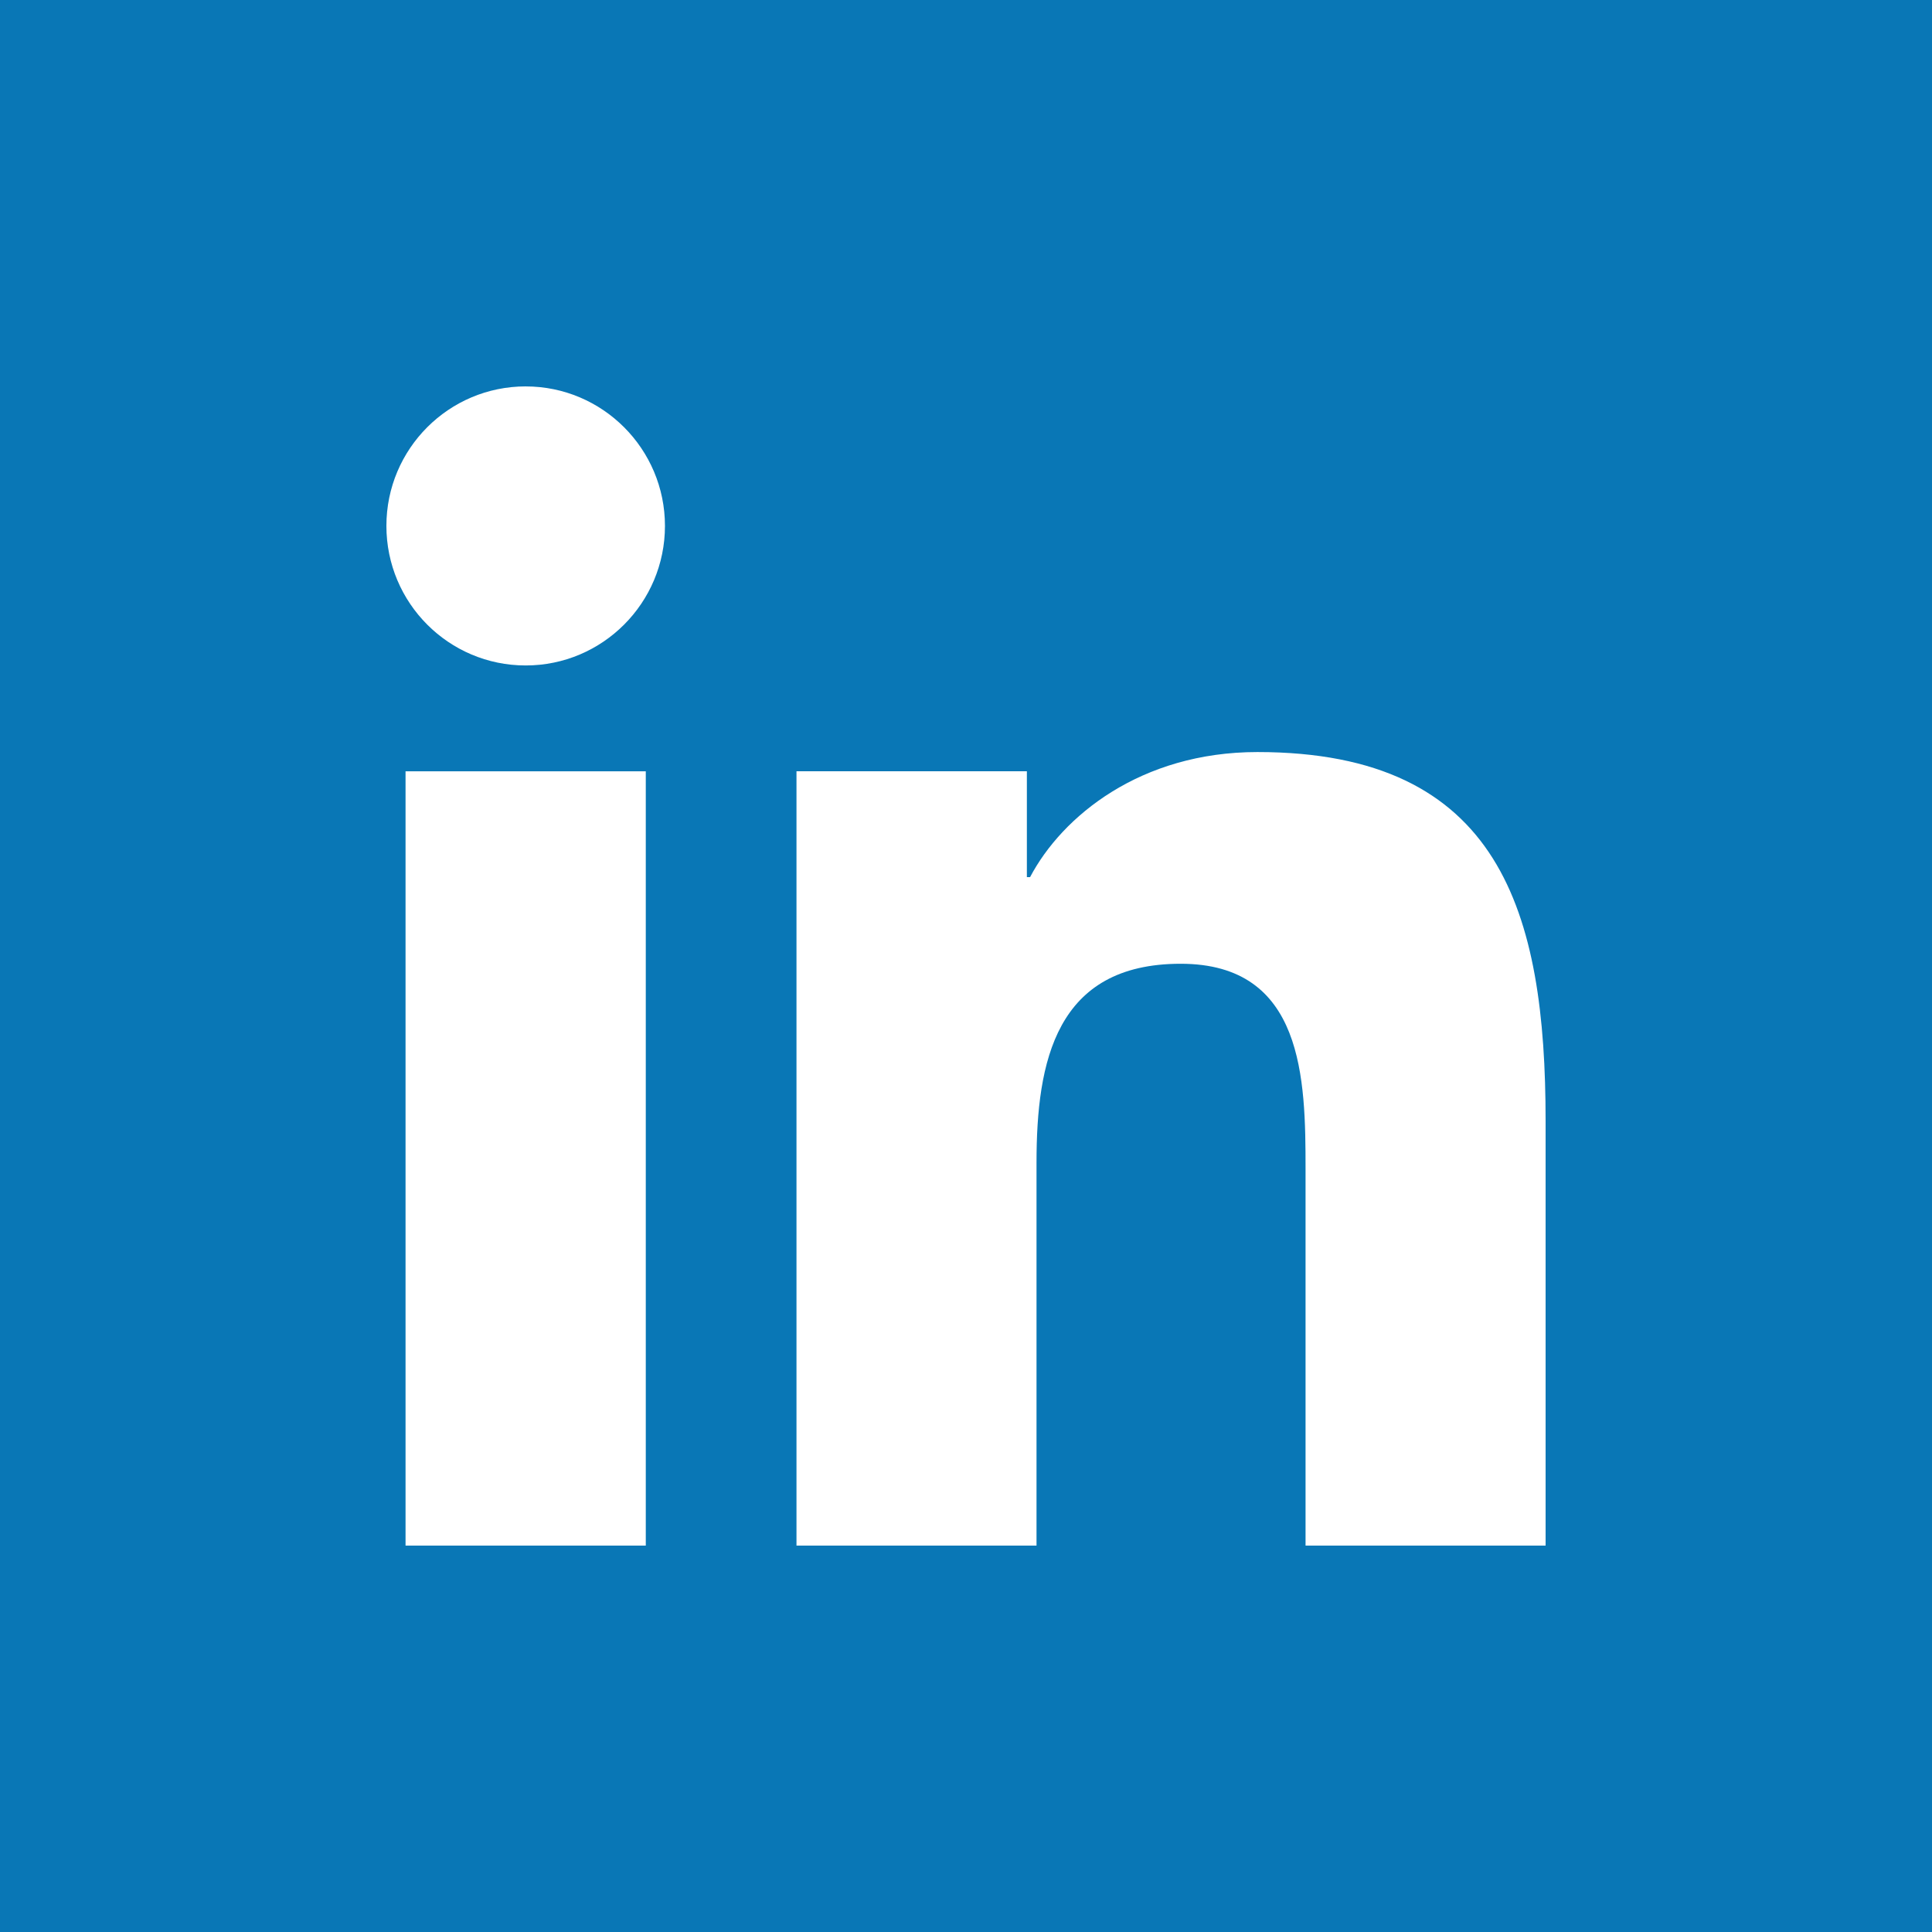
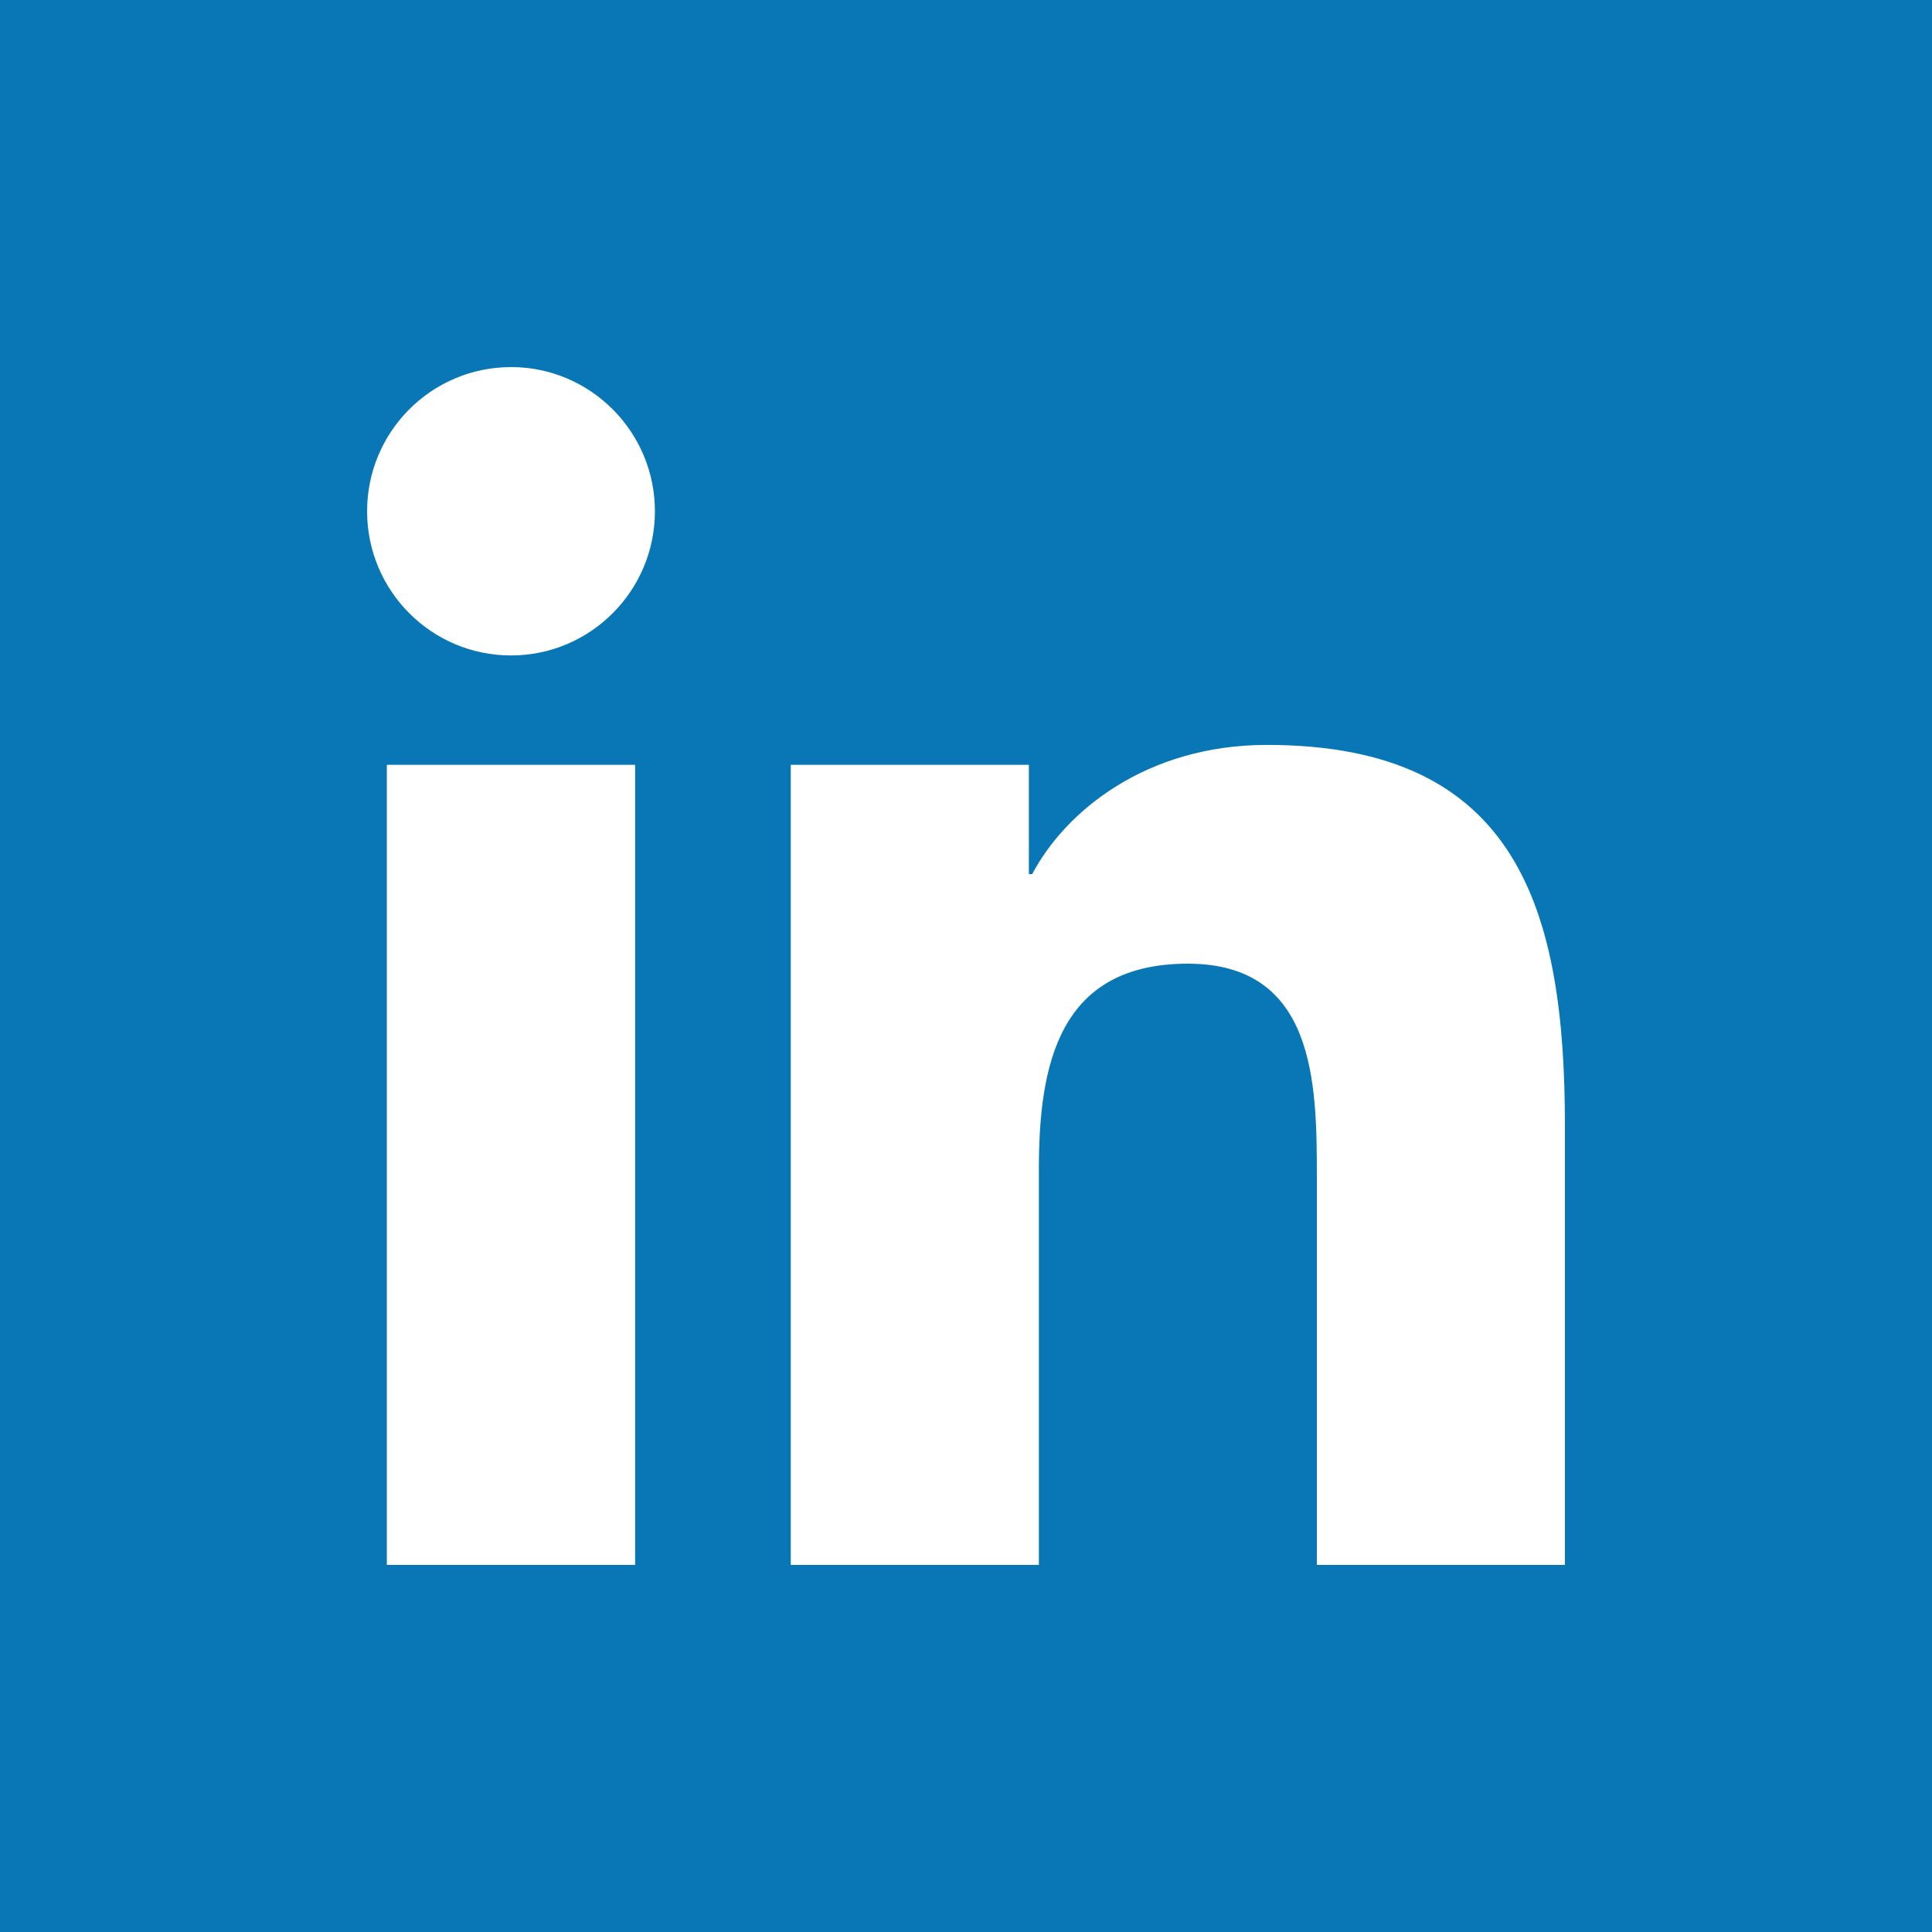
<svg xmlns="http://www.w3.org/2000/svg" width="100" height="100" viewBox="0 0 100 100">
-   <rect width="100%" height="100%" fill="#0977b6" />
-   <path d="M27.21 20C23.226 20 20 23.237 20 27.22c0 3.988 3.226 7.224 7.21 7.224 3.977 0 7.208-3.235 7.208-7.223 0-3.982-3.23-7.22-7.206-7.22zm37.874 18.926c-6.05 0-10.106 3.322-11.767 6.473h-.166V39.92H41.226V80H53.65V60.174c0-5.227.992-10.29 7.462-10.29 6.377 0 6.463 5.978 6.463 10.625V80H80V58.016c0-10.79-2.323-19.09-14.916-19.09zm-44.093.997V80h12.435V39.923H20.99z" fill="#fff" />
+   <rect width="100%" height="100%" fill="#fff" />
+   <path fill="#0977b6" d="M0 0v100h100V0H0zm26.45 19h.003c4.107 0 7.445 3.347 7.445 7.463 0 4.12-3.34 7.463-7.447 7.463-4.117 0-7.45-3.345-7.45-7.465 0-4.115 3.333-7.46 7.45-7.46zm39.136 19.557C78.6 38.557 81 47.134 81 58.283V81H68.16V60.86c0-4.803-.088-10.98-6.678-10.98-6.685 0-7.71 5.233-7.71 10.634V81H40.93V39.586h12.324v5.66h.172c1.716-3.256 5.907-6.69 12.158-6.69zm-45.563 1.03h12.85V81h-12.85V39.586z" />
</svg>
